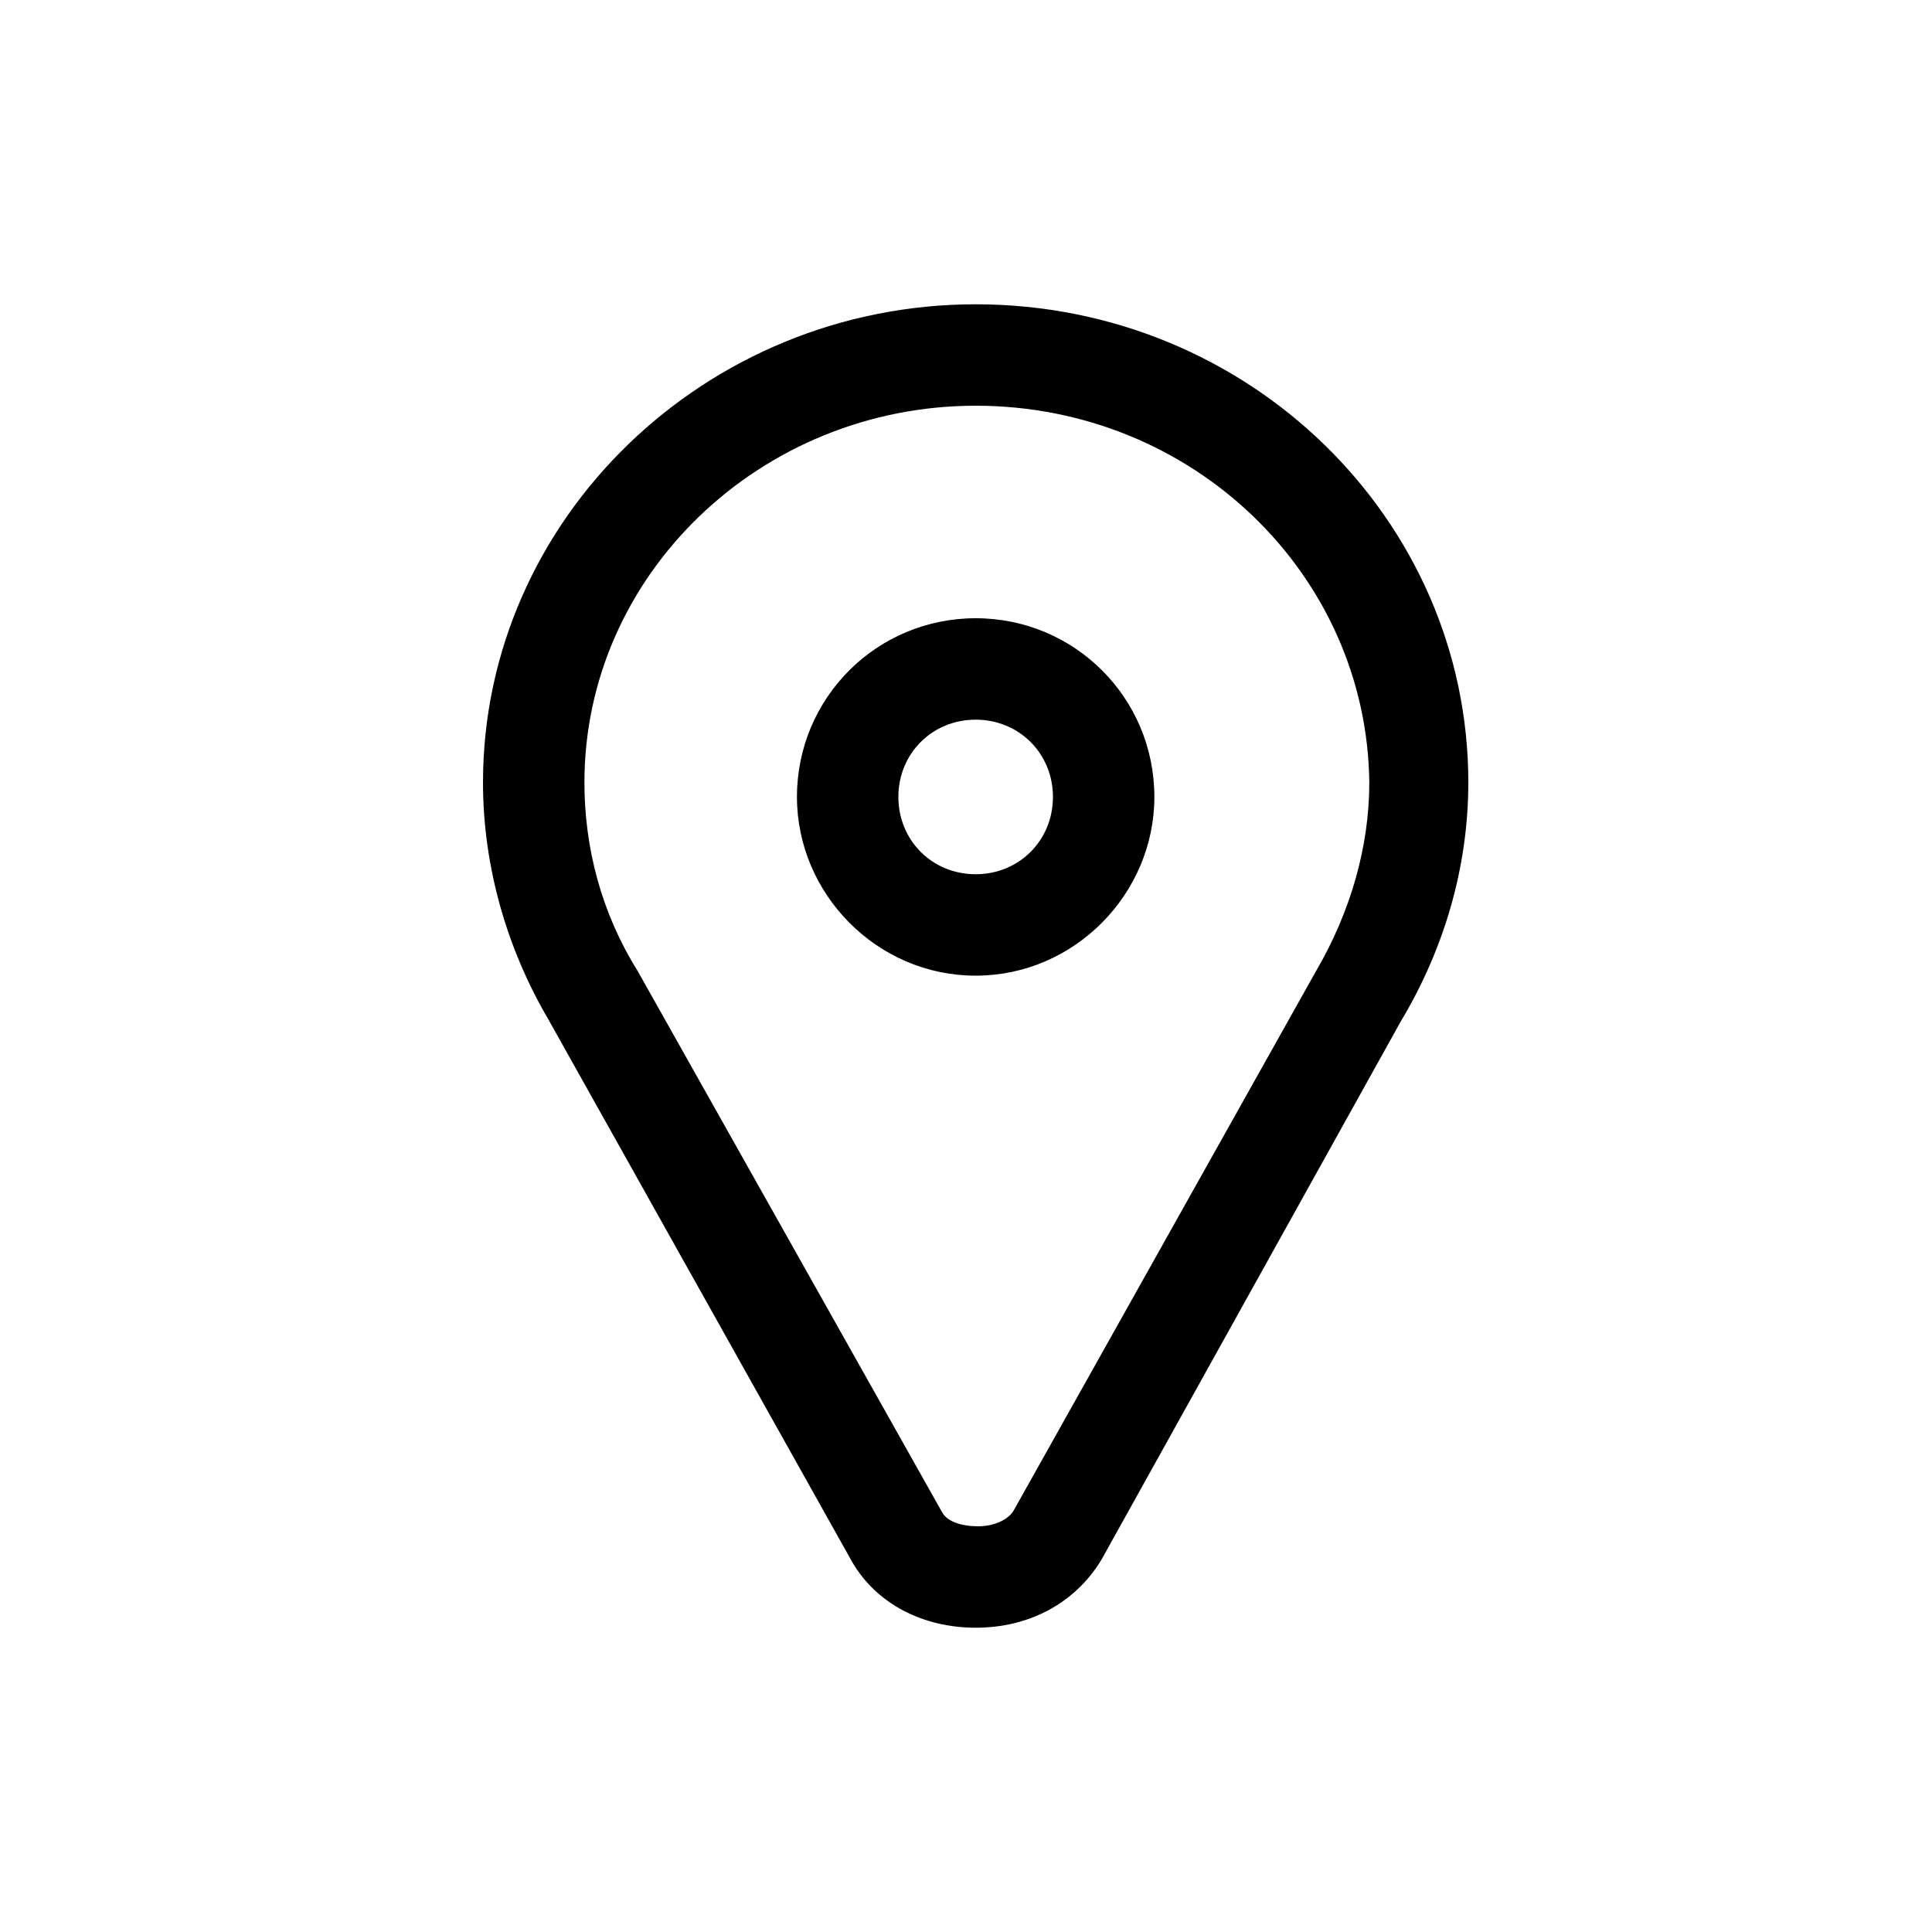
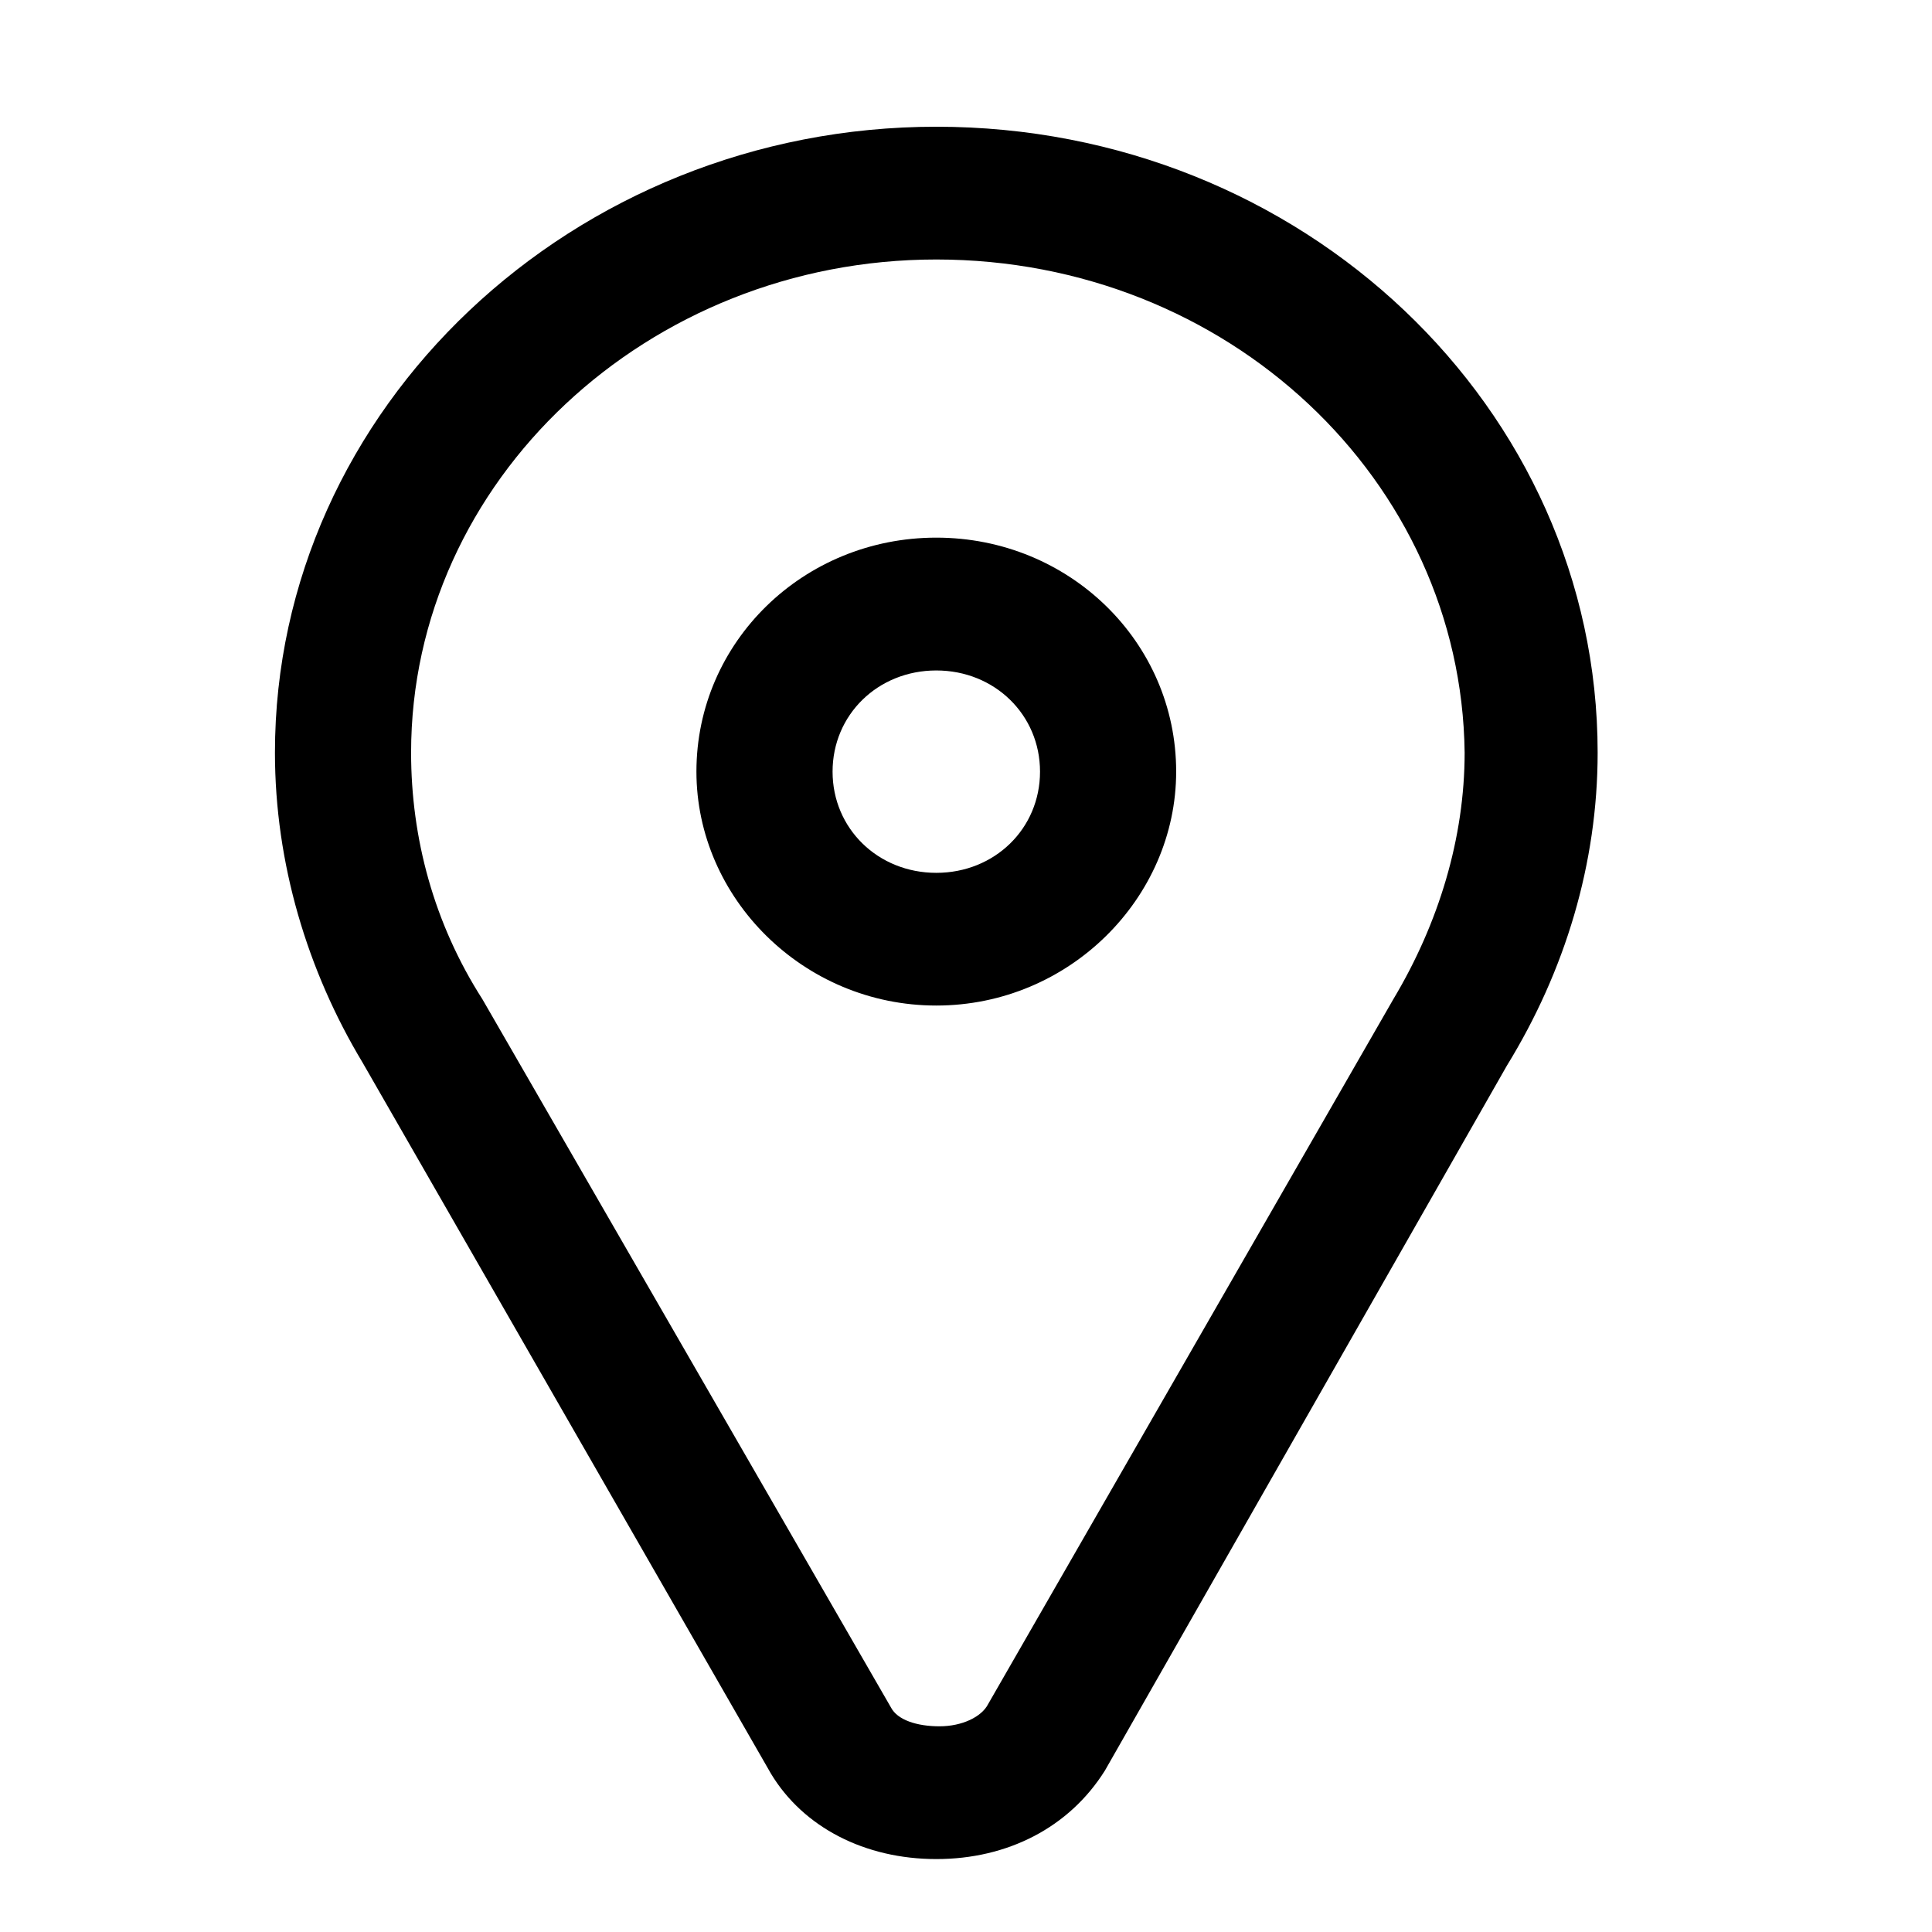
- <svg xmlns="http://www.w3.org/2000/svg" fill="#000000" width="800px" height="800px" viewBox="-8 0 32 32" version="1.1">
-   <path d="M8.16 26.96c-0.88 0-1.64-0.4-2.040-1.080l-5.040-9c-0.68-1.16-1.080-2.52-1.080-3.92 0-4.36 3.68-7.92 8.16-7.92 4.52 0 8.16 3.56 8.16 7.92 0 1.4-0.4 2.76-1.12 3.96l-4.96 8.92c-0.44 0.72-1.2 1.12-2.080 1.12zM8.16 6.72c-3.56 0-6.48 2.8-6.48 6.24 0 1.080 0.28 2.16 0.88 3.12l5.040 8.96c0.080 0.16 0.32 0.24 0.6 0.24s0.52-0.12 0.6-0.28l5-8.92c0.56-0.96 0.88-2.040 0.88-3.12-0.040-3.44-2.92-6.24-6.52-6.24zM8.16 16.16c-1.64 0-2.96-1.36-2.96-2.96 0-1.64 1.32-2.96 2.96-2.96s2.96 1.32 2.96 2.96c0 1.6-1.32 2.96-2.96 2.96zM8.16 11.92c-0.72 0-1.28 0.56-1.28 1.28s0.56 1.28 1.28 1.28 1.28-0.56 1.28-1.28-0.56-1.28-1.28-1.28z" />
+ <svg xmlns="http://www.w3.org/2000/svg" fill="#000000" width="800px" height="800px" viewBox="-8 0 32 32" version="1.1" id="svg825">
+   <defs id="defs829" />
+   <path d="m 7.508,30.792 c -1.181,0 -2.201,-0.524 -2.738,-1.414 L -1.996,17.597 c -0.913,-1.518 -1.45,-3.299 -1.45,-5.131 0,-5.707 4.94,-10.367 10.954,-10.367 6.068,0 10.954,4.66 10.954,10.367 0,1.833 -0.537,3.613 -1.503,5.184 l -6.658,11.676 c -0.591,0.942 -1.611,1.466 -2.792,1.466 z m 0,-26.494 c -4.779,0 -8.699,3.665 -8.699,8.168 0,1.414 0.376,2.827 1.181,4.084 L 6.756,28.279 c 0.107,0.209 0.43,0.314 0.805,0.314 0.376,0 0.698,-0.157 0.805,-0.367 l 6.712,-11.676 c 0.752,-1.257 1.181,-2.67 1.181,-4.084 -0.054,-4.503 -3.92,-8.168 -8.752,-8.168 z m 0,12.357 c -2.201,0 -3.973,-1.78 -3.973,-3.875 0,-2.147 1.772,-3.875 3.973,-3.875 2.201,0 3.973,1.728 3.973,3.875 0,2.094 -1.772,3.875 -3.973,3.875 z m 0,-5.55 c -0.967,0 -1.718,0.733 -1.718,1.676 0,0.942 0.752,1.676 1.718,1.676 0.967,0 1.718,-0.733 1.718,-1.676 0,-0.942 -0.752,-1.676 -1.718,-1.676 z" id="path823" style="stroke-width:1.326" />
</svg>
